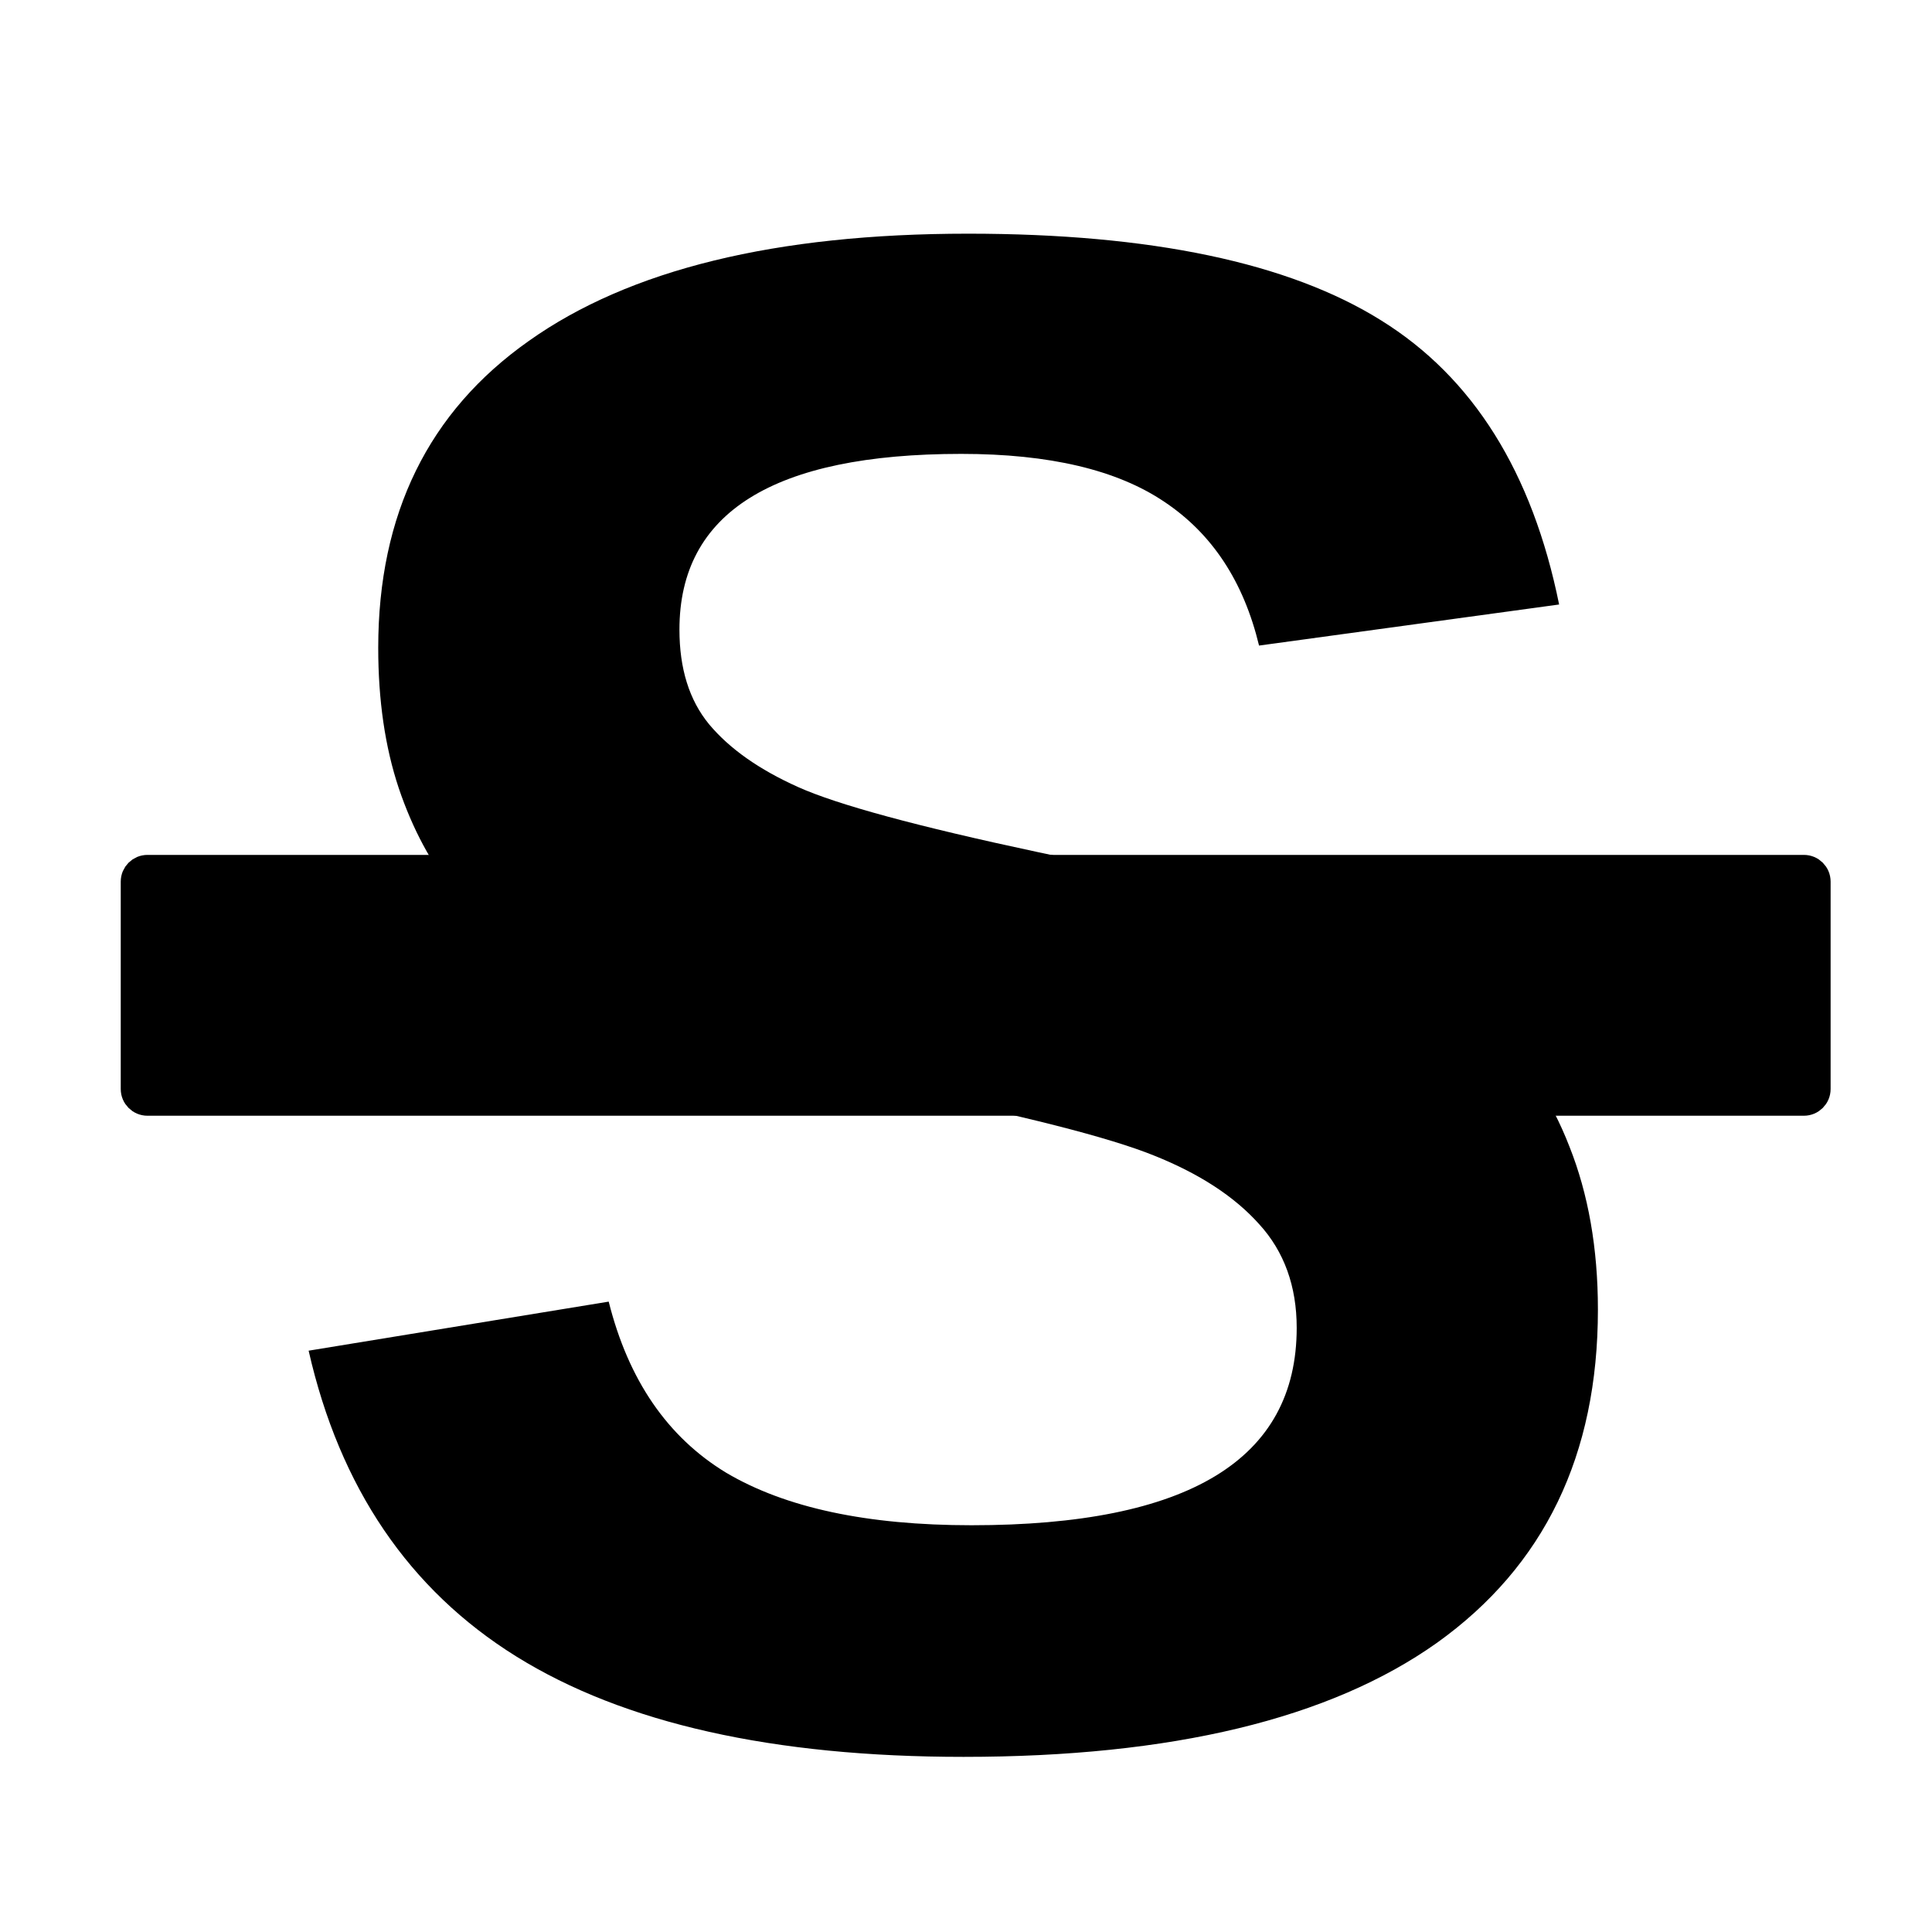
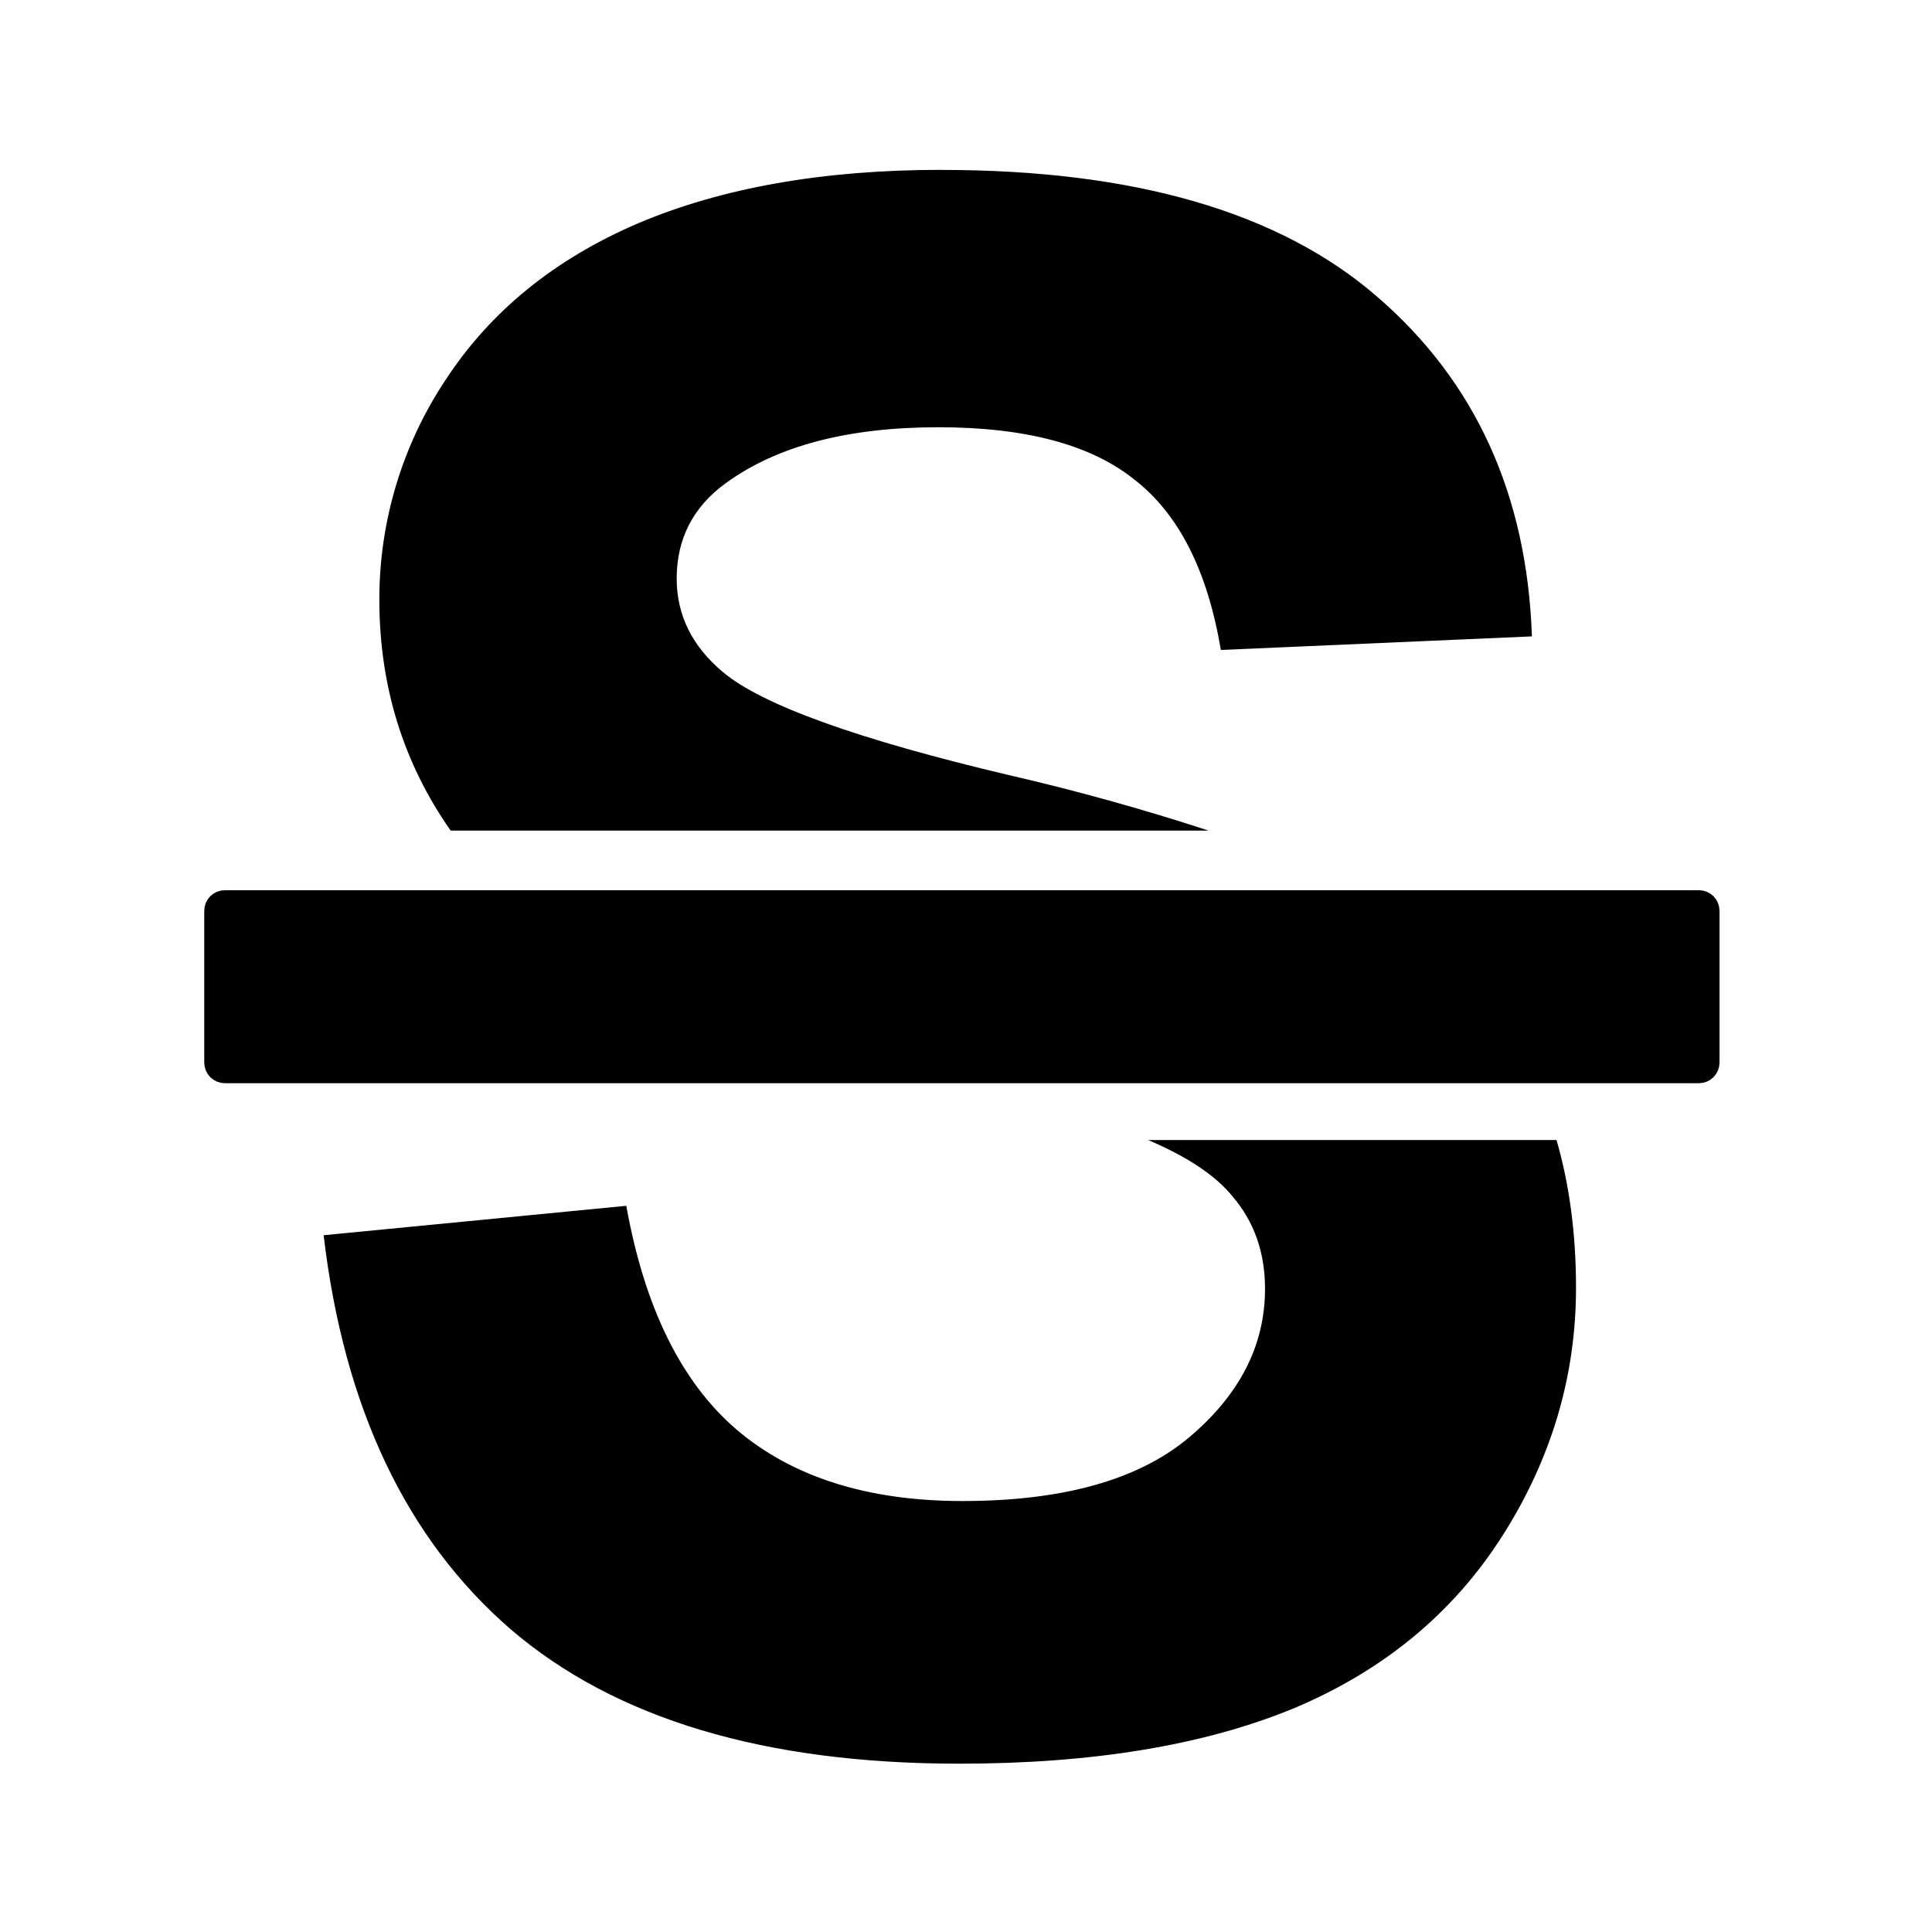
<svg xmlns="http://www.w3.org/2000/svg" width="100" height="100" viewBox="0 0 26.458 26.458">
-   <g transform="translate(0 -270.542)">
-     <text style="line-height:125%;-inkscape-font-specification:'Arial Bold';text-align:center" x="13.209" y="294.321" font-weight="700" font-size="29.467" font-family="Arial" letter-spacing="0" word-spacing="0" text-anchor="middle" stroke-width=".345">
-       <tspan x="13.209" y="294.321" style="-inkscape-font-specification:'Arial Bold'">S</tspan>
-     </text>
-     <rect width="23.019" height="3.175" x="1.852" y="282.448" ry=".167" stroke="#000" stroke-width=".397" stroke-linecap="square" />
-   </g>
+   <path style="line-height:125%;-inkscape-font-specification:'Arial Bold';text-align:center" d="M12.893 2.326c-1.621 0-3.008.245-4.159.734-1.141.49-2.019 1.204-2.633 2.144a5.418 5.418 0 0 0-.906 3.007c0 1.182.327 2.237.977 3.164h10.38a31.677 31.677 0 0 0-2.739-.761c-2.071-.49-3.376-.96-3.913-1.41-.423-.355-.633-.782-.633-1.28 0-.547.225-.984.676-1.31.7-.508 1.669-.763 2.906-.763 1.2 0 2.096.24 2.69.72.605.47.998 1.247 1.18 2.33l4.26-.186c-.067-1.938-.772-3.487-2.115-4.648-1.334-1.16-3.324-1.74-5.971-1.74zm2.83 13.286c.53.226.92.481 1.155.771.297.346.446.768.446 1.267 0 .777-.35 1.457-1.05 2.043-.69.575-1.722.863-3.094.863-1.295 0-2.326-.326-3.093-.978-.758-.652-1.261-1.674-1.51-3.065l-4.145.403c.278 2.36 1.132 4.158 2.561 5.396 1.43 1.227 3.477 1.841 6.144 1.841 1.832 0 3.362-.254 4.59-.762 1.228-.518 2.177-1.305 2.849-2.36.671-1.055 1.007-2.187 1.007-3.396 0-.742-.091-1.415-.267-2.023h-5.593z" font-weight="700" font-family="Arial" letter-spacing="0" word-spacing="0" text-anchor="middle" />
+   <rect ry=".122" y="12.351" x="2.957" height="2.323" width="20.431" stroke="#000" stroke-width=".32" stroke-linecap="square" />
</svg>
